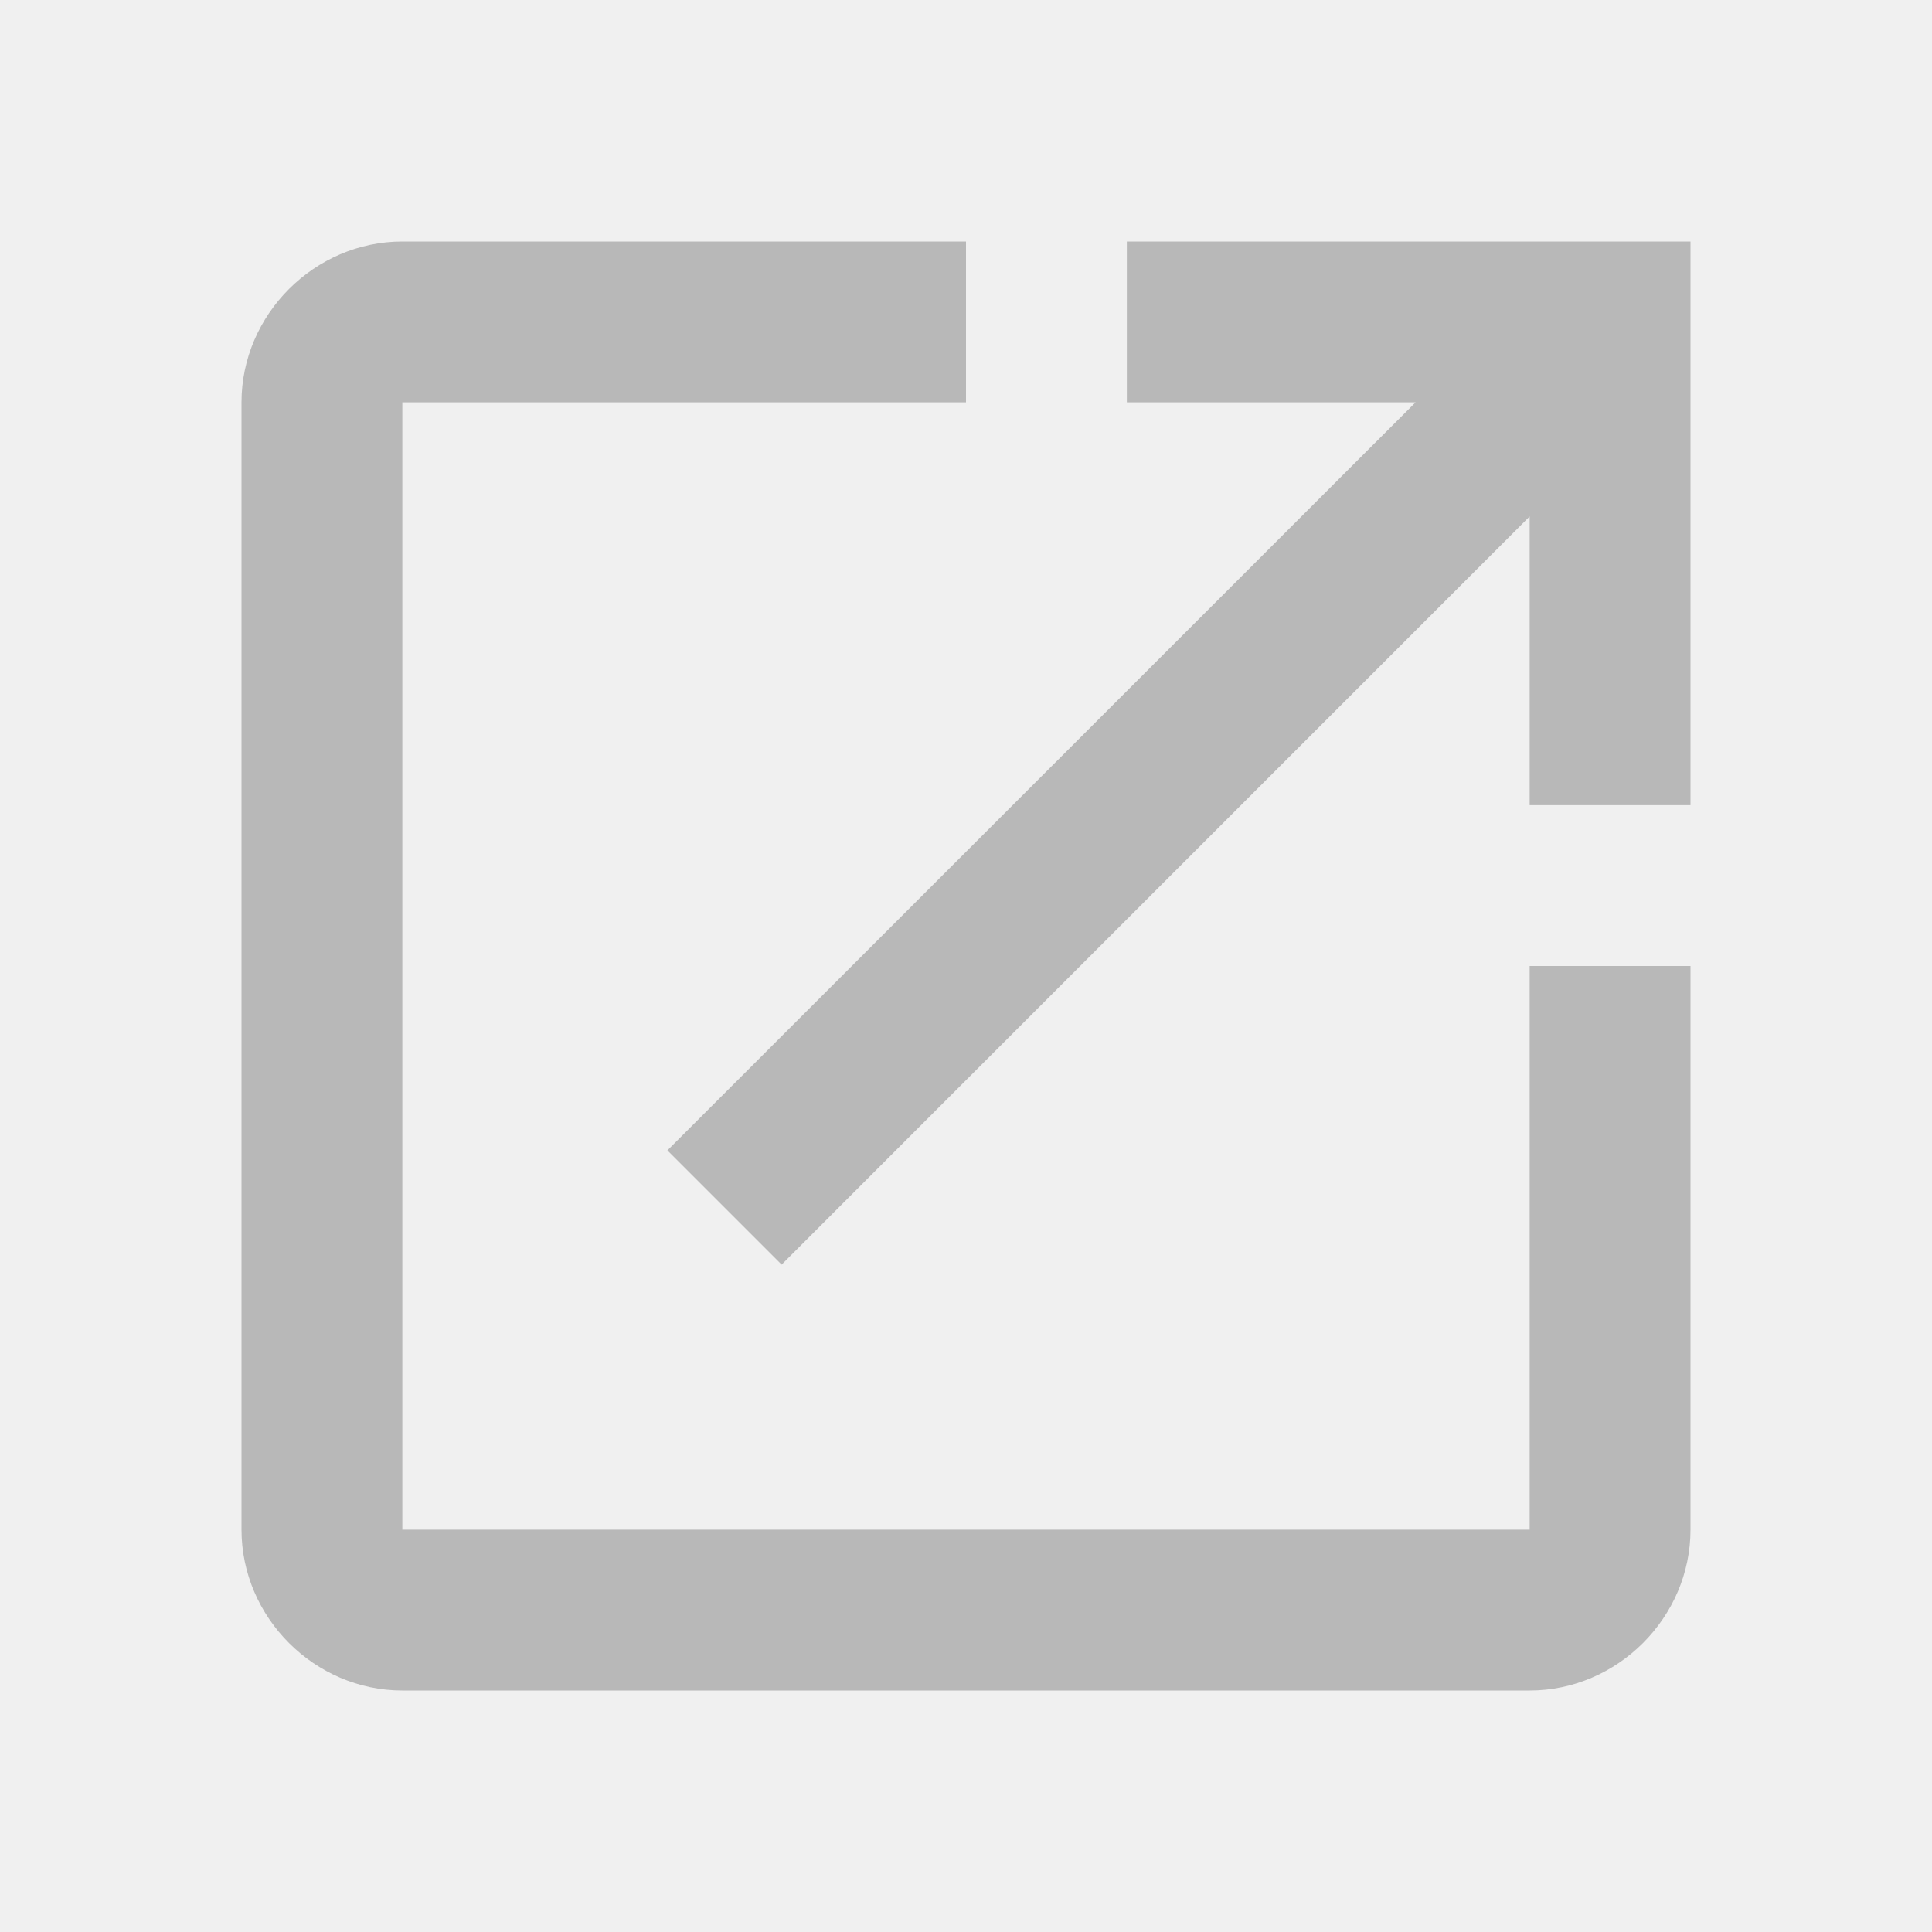
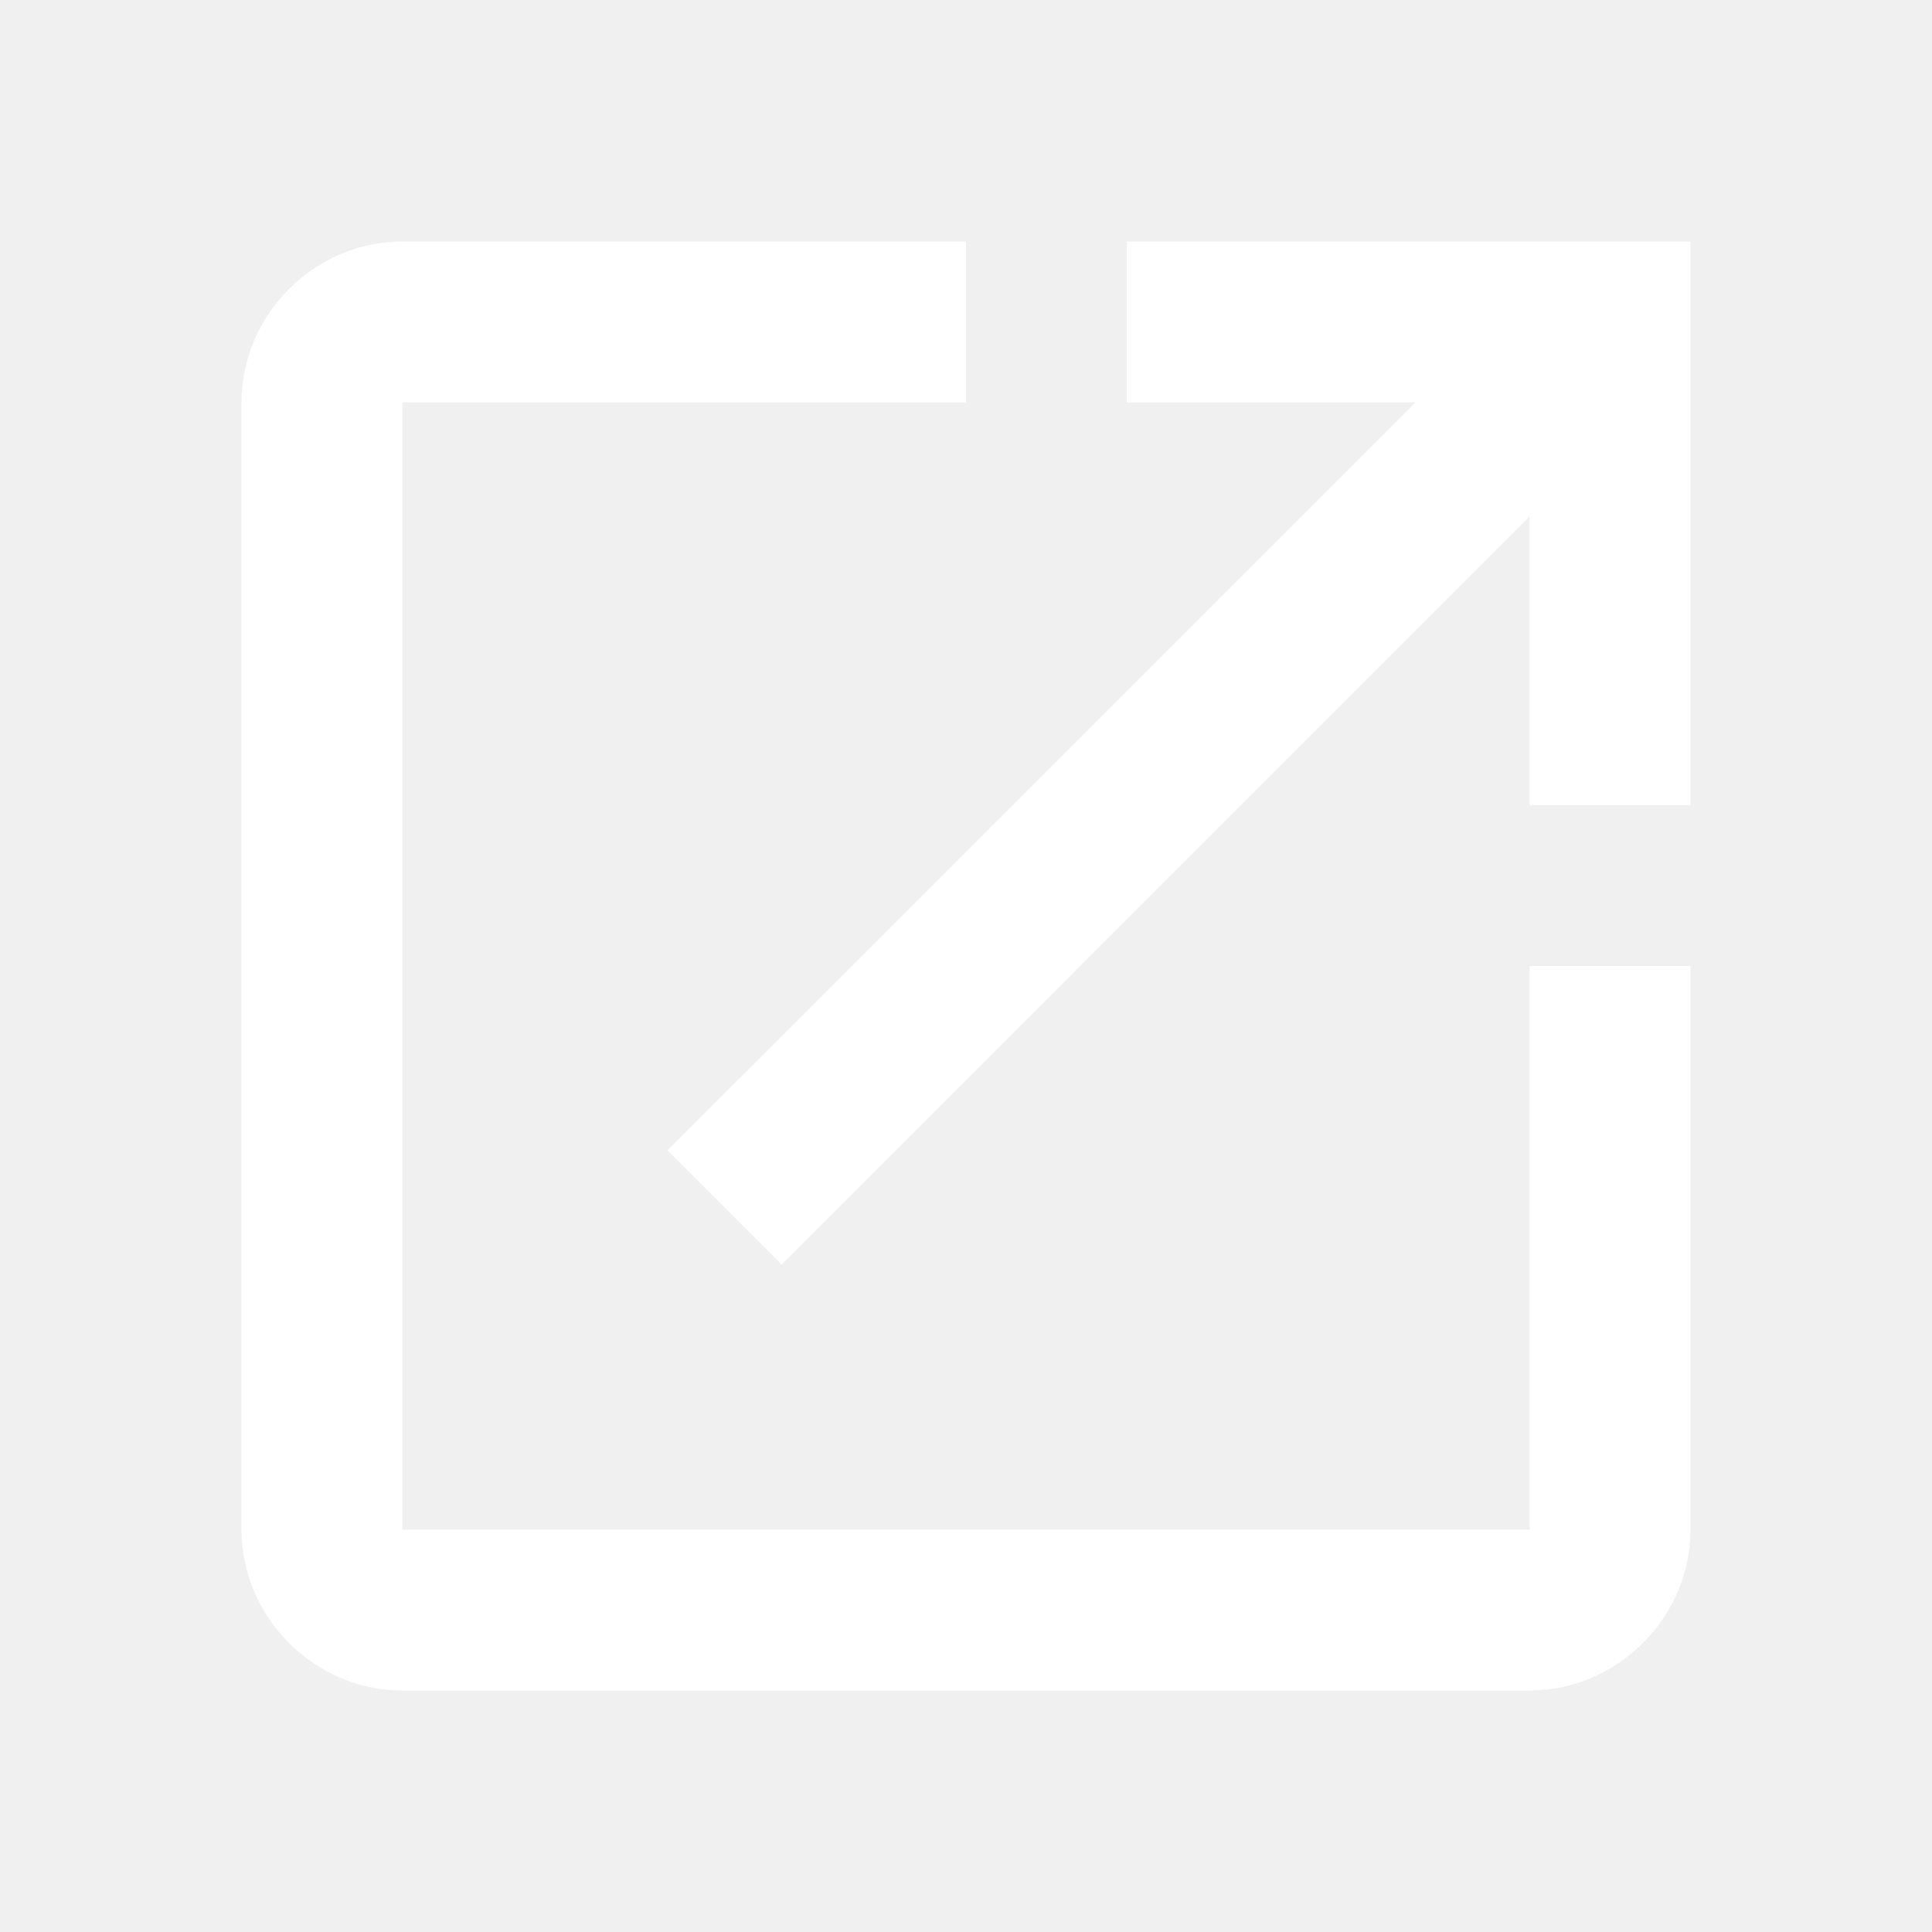
<svg xmlns="http://www.w3.org/2000/svg" viewBox="0 0 16 16" width="16px" height="16px">
  <g id="surface39682368">
-     <path style=" stroke:none;fill-rule:nonzero;fill:rgb(72.157%,72.157%,72.157%);fill-opacity:1;" d="M 3.332 2 C 2.605 2 2 2.605 2 3.332 L 2 12.668 C 2 13.395 2.605 14 3.332 14 L 12.668 14 C 13.395 14 14 13.395 14 12.668 L 14 8 L 12.668 8 L 12.668 12.668 L 3.332 12.668 L 3.332 3.332 L 8 3.332 L 8 2 Z M 9.332 2 L 9.332 3.332 L 11.723 3.332 L 5.527 9.527 L 6.473 10.473 L 12.668 4.277 L 12.668 6.668 L 14 6.668 L 14 2 Z M 9.332 2 " />
+     <path style=" stroke:none;fill-rule:nonzero;fill:#FFF;fill-opacity:1;" d="M 3.332 2 C 2.605 2 2 2.605 2 3.332 L 2 12.668 C 2 13.395 2.605 14 3.332 14 L 12.668 14 C 13.395 14 14 13.395 14 12.668 L 14 8 L 12.668 8 L 12.668 12.668 L 3.332 12.668 L 3.332 3.332 L 8 3.332 L 8 2 Z M 9.332 2 L 9.332 3.332 L 11.723 3.332 L 5.527 9.527 L 6.473 10.473 L 12.668 4.277 L 12.668 6.668 L 14 6.668 L 14 2 Z M 9.332 2 " />
  </g>
</svg>
